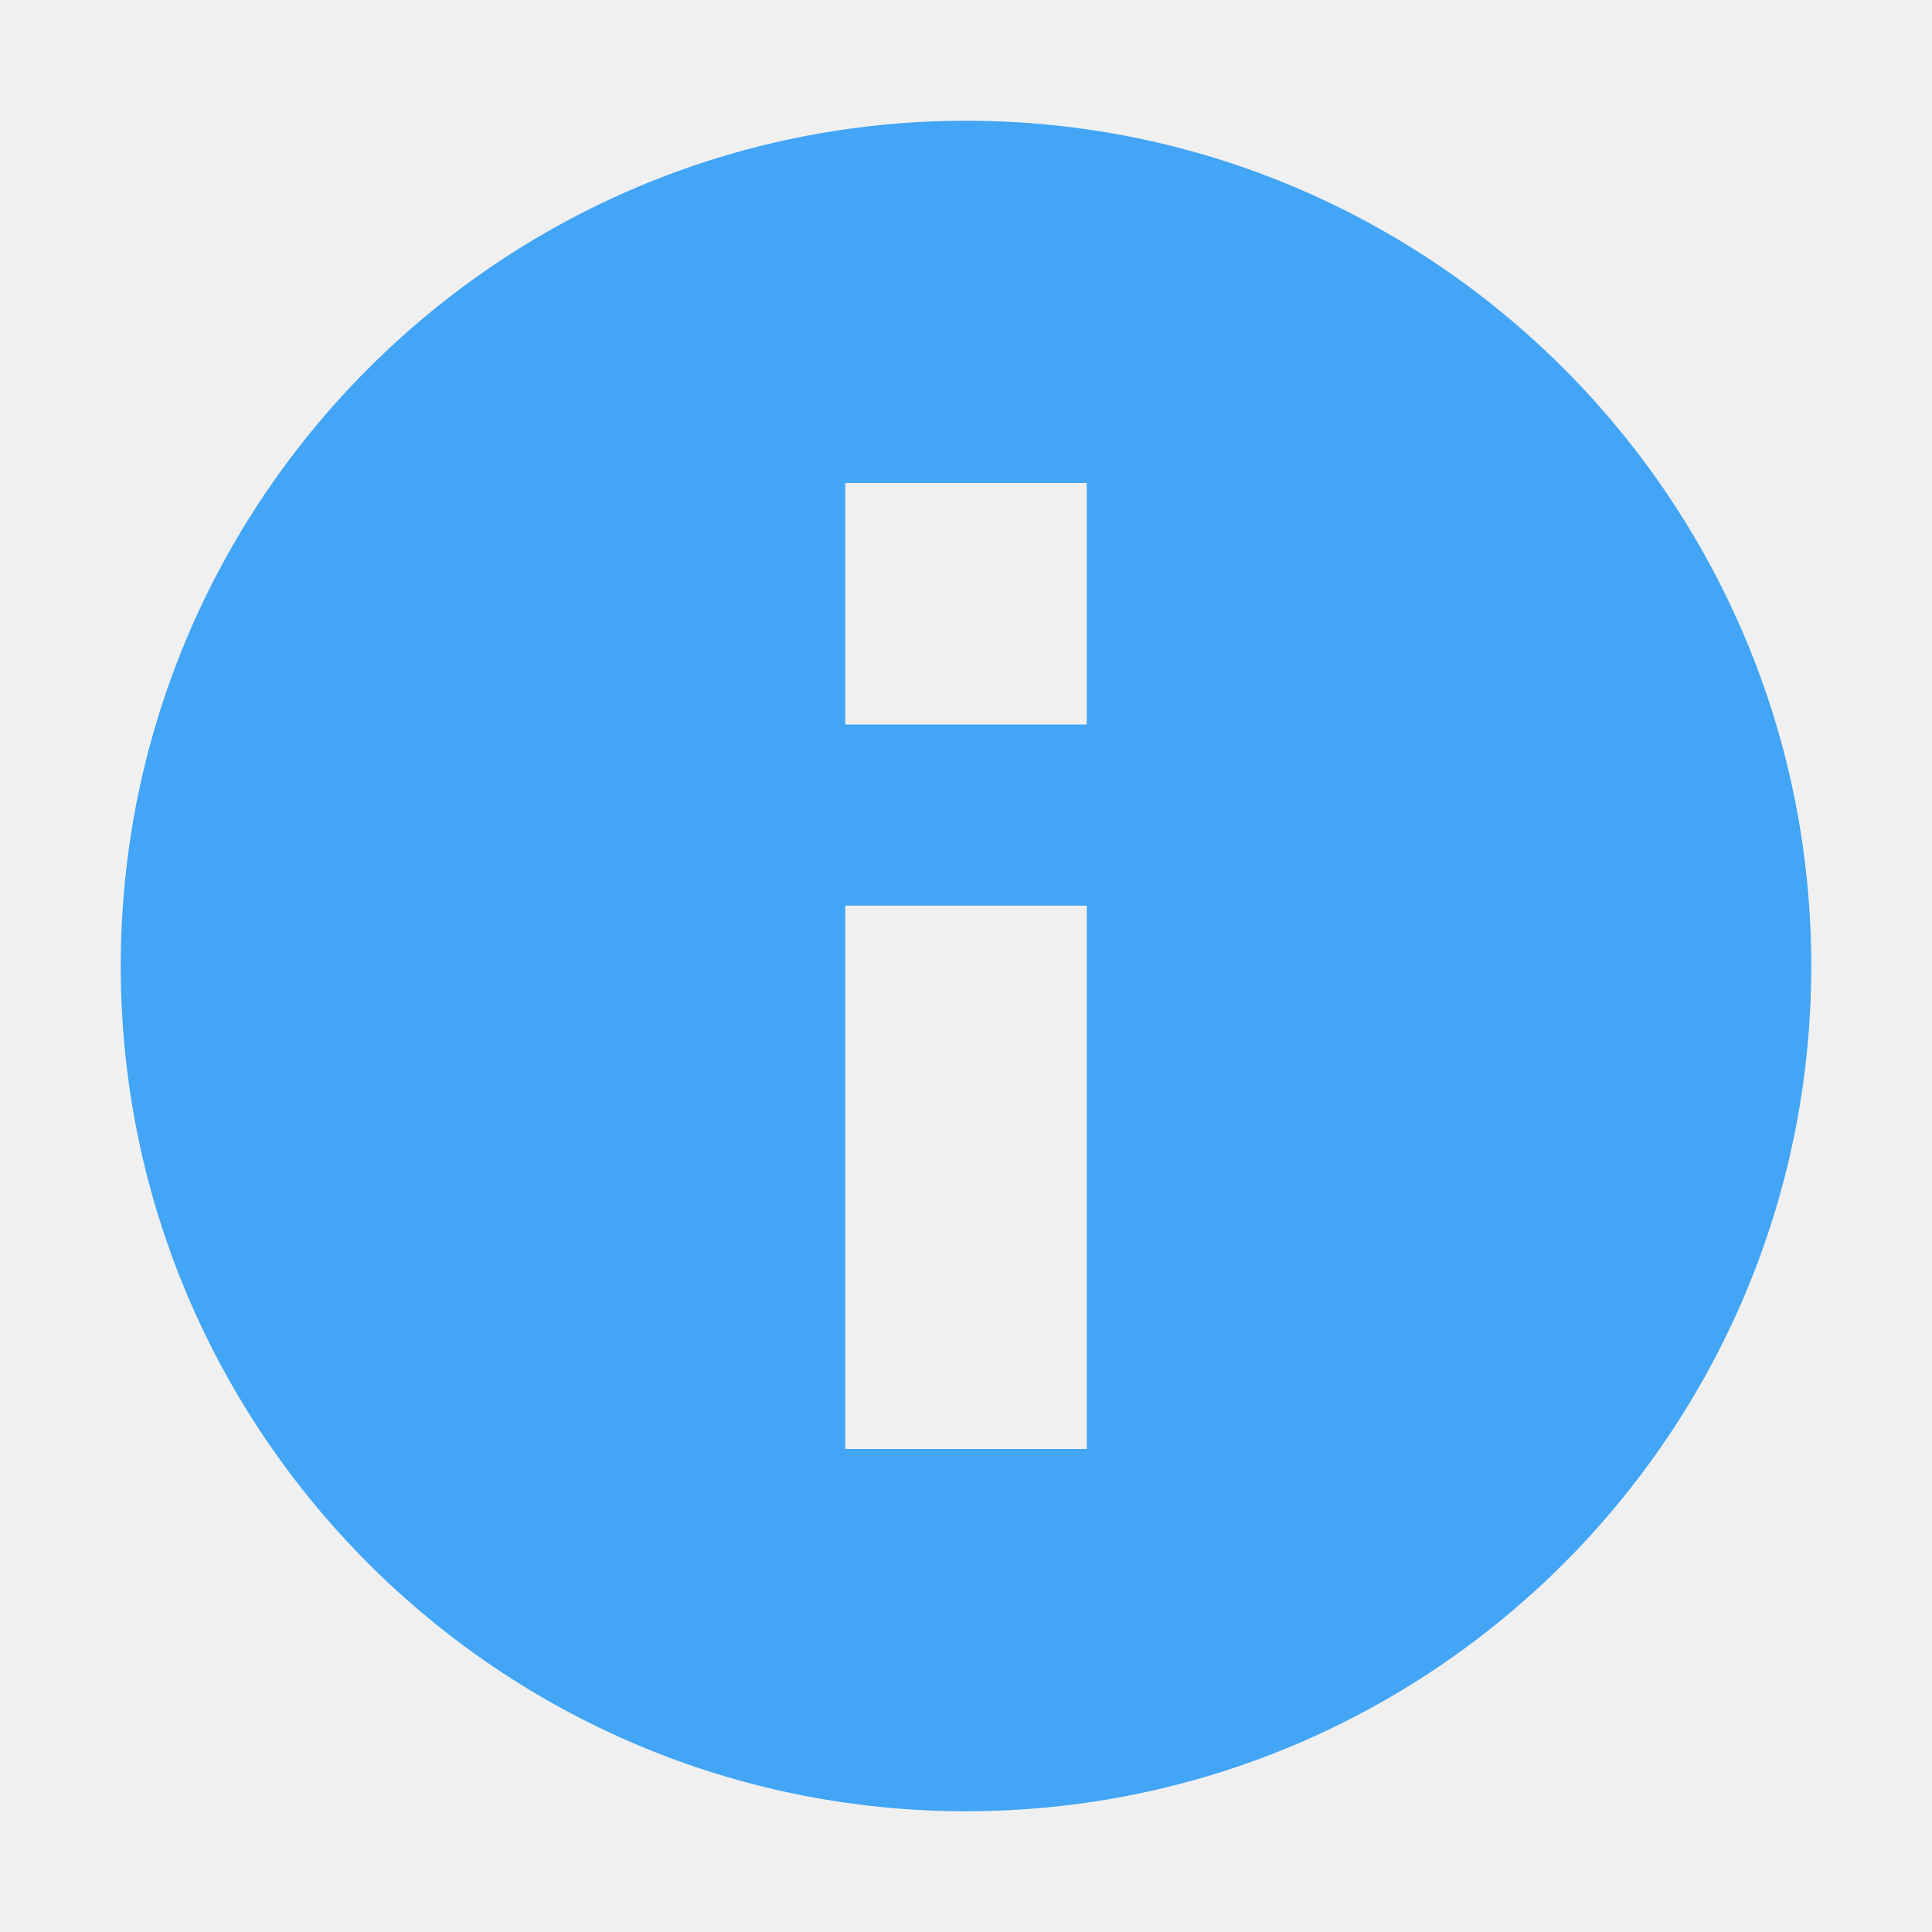
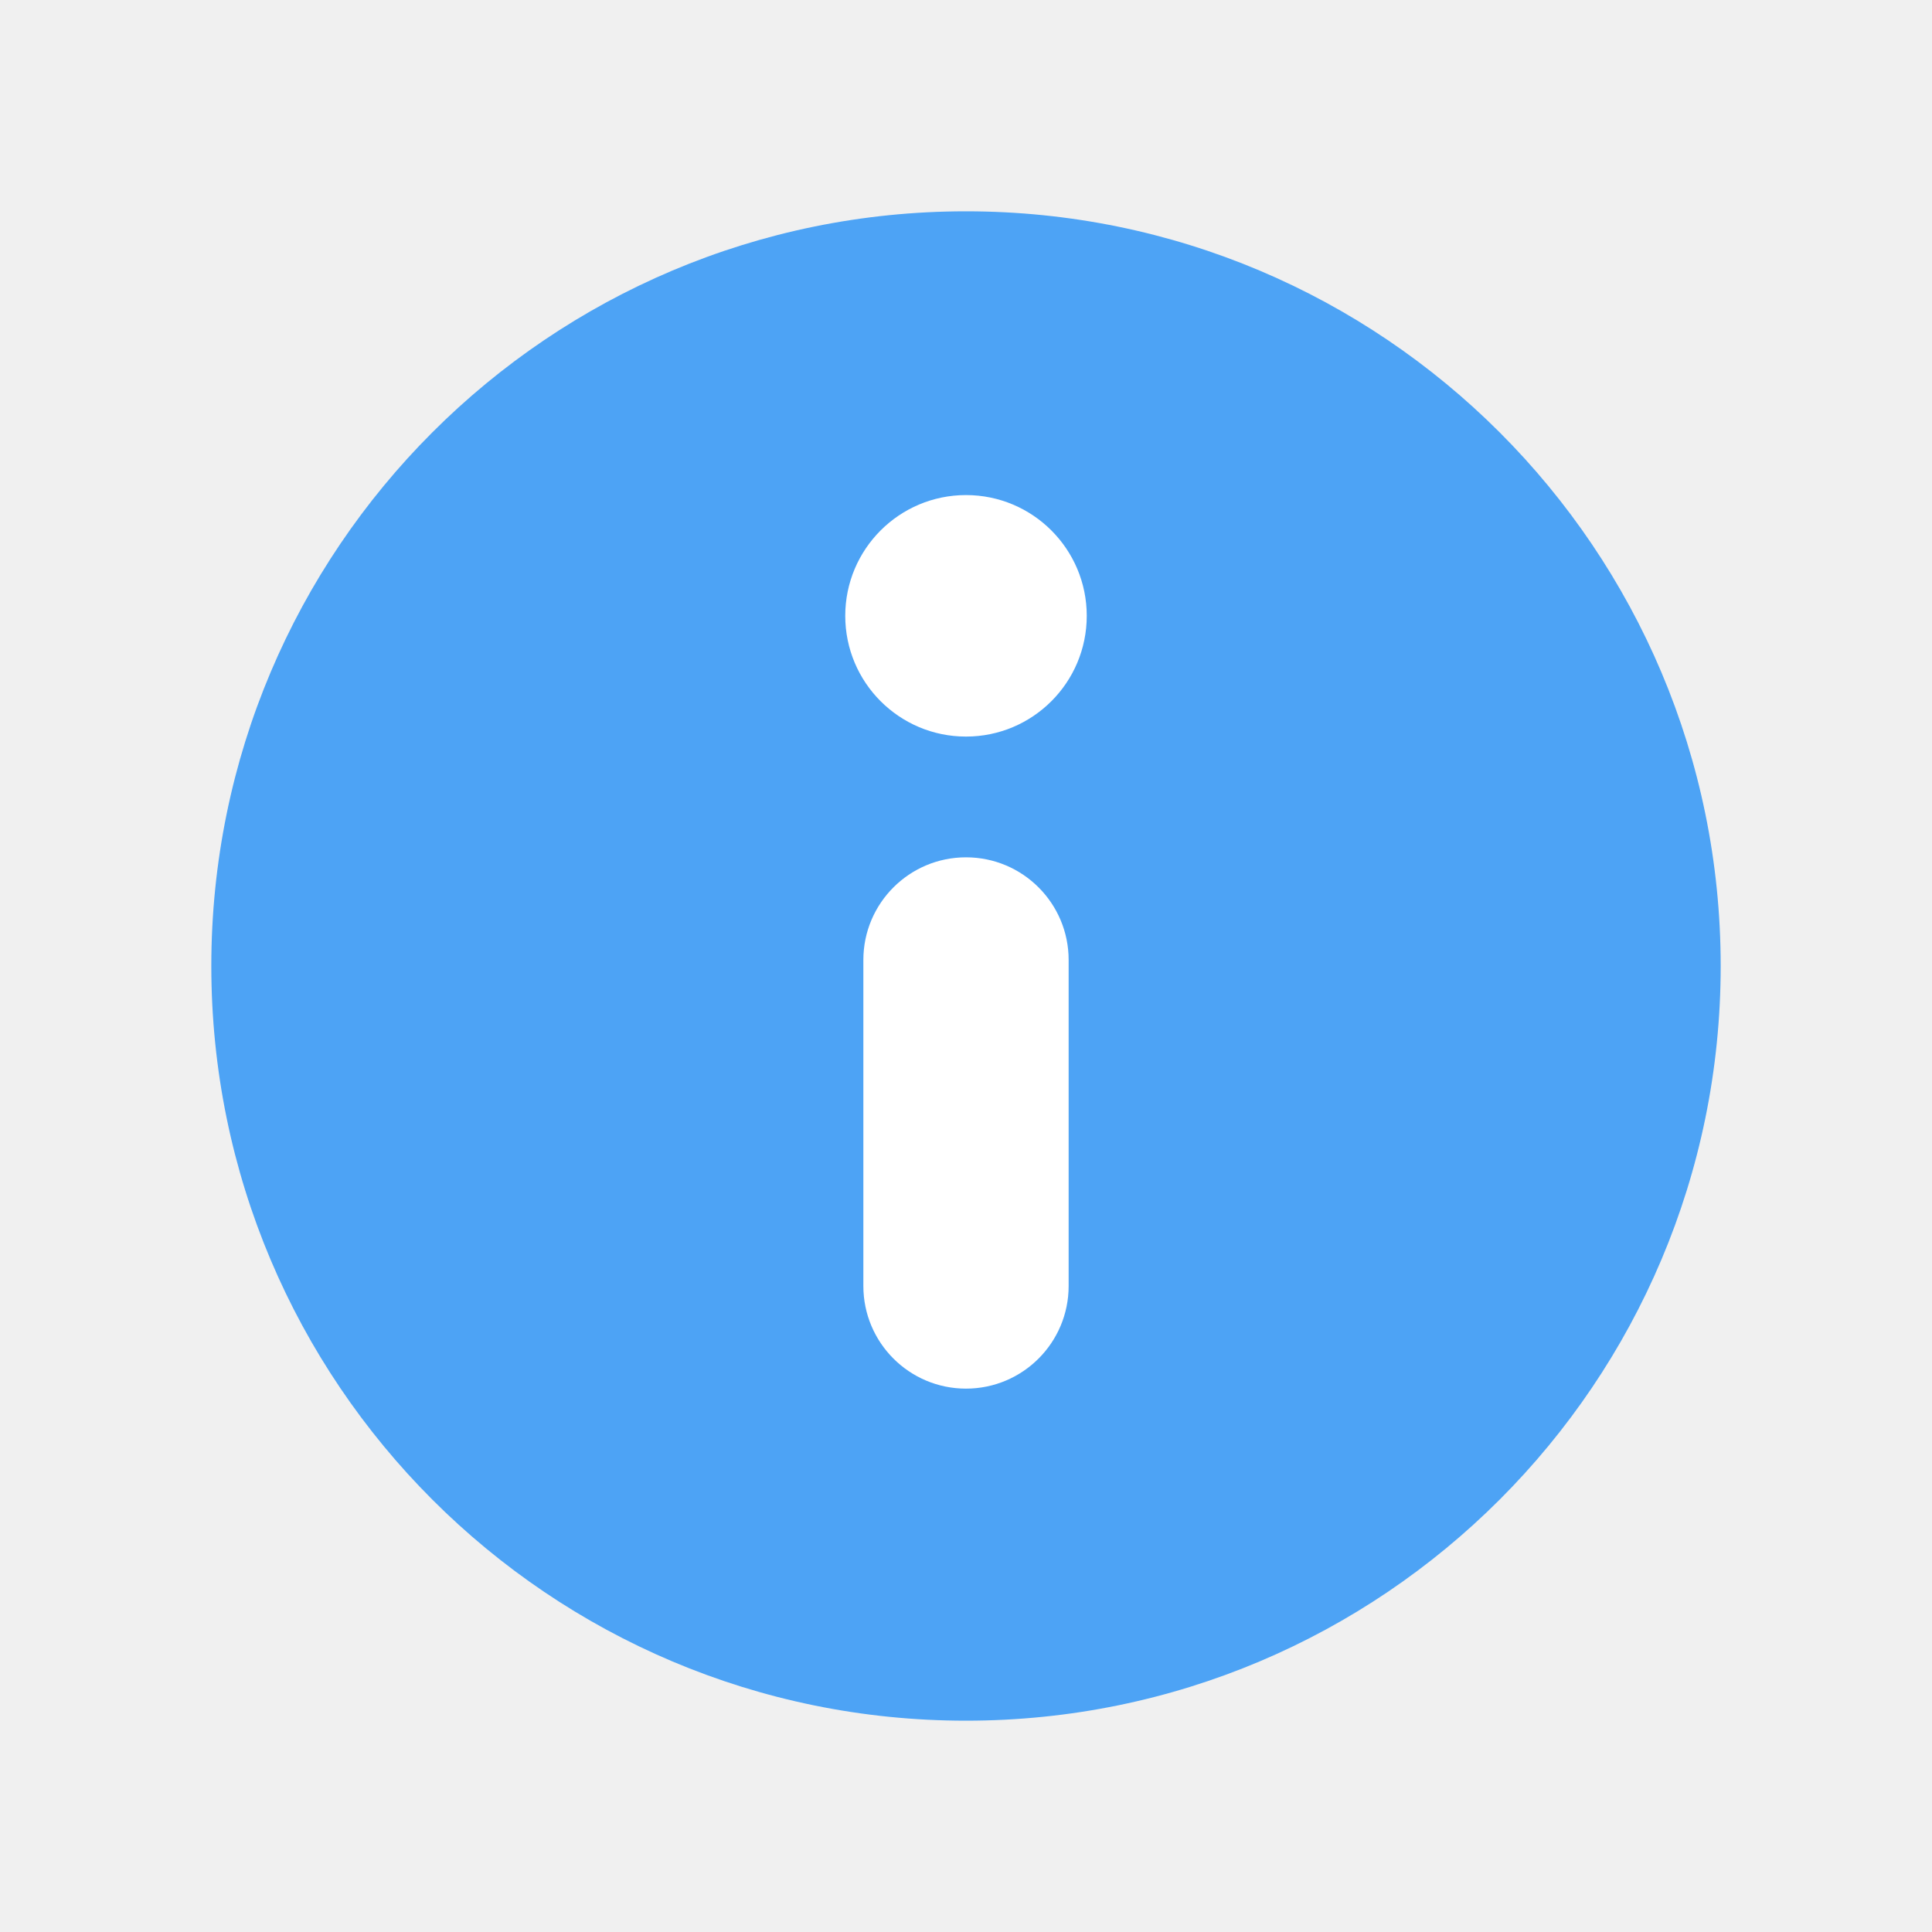
- <svg xmlns="http://www.w3.org/2000/svg" fill="none" viewBox="0 0 16 16">
-   <path d="M0 0h24v24H0z" />
-   <path fill="#42a5f5" d="M8 1C4.136 1 1 4.136 1 8s3.136 7 7 7 7-3.136 7-7-3.136-7-7-7m1 11H7V7.5h2zm0-6H7V4h2z" />
+ <svg xmlns="http://www.w3.org/2000/svg" viewBox="0 0 16 16" fill="none">
+   <circle cx="8" cy="8" r="6.25" fill="#4da3f5" />
+   <circle cx="8" cy="5.1" r="1" fill="#fff" />
+   <rect x="7.15" y="7.1" width="1.7" height="4.4" rx=".85" fill="#fff" />
</svg>
